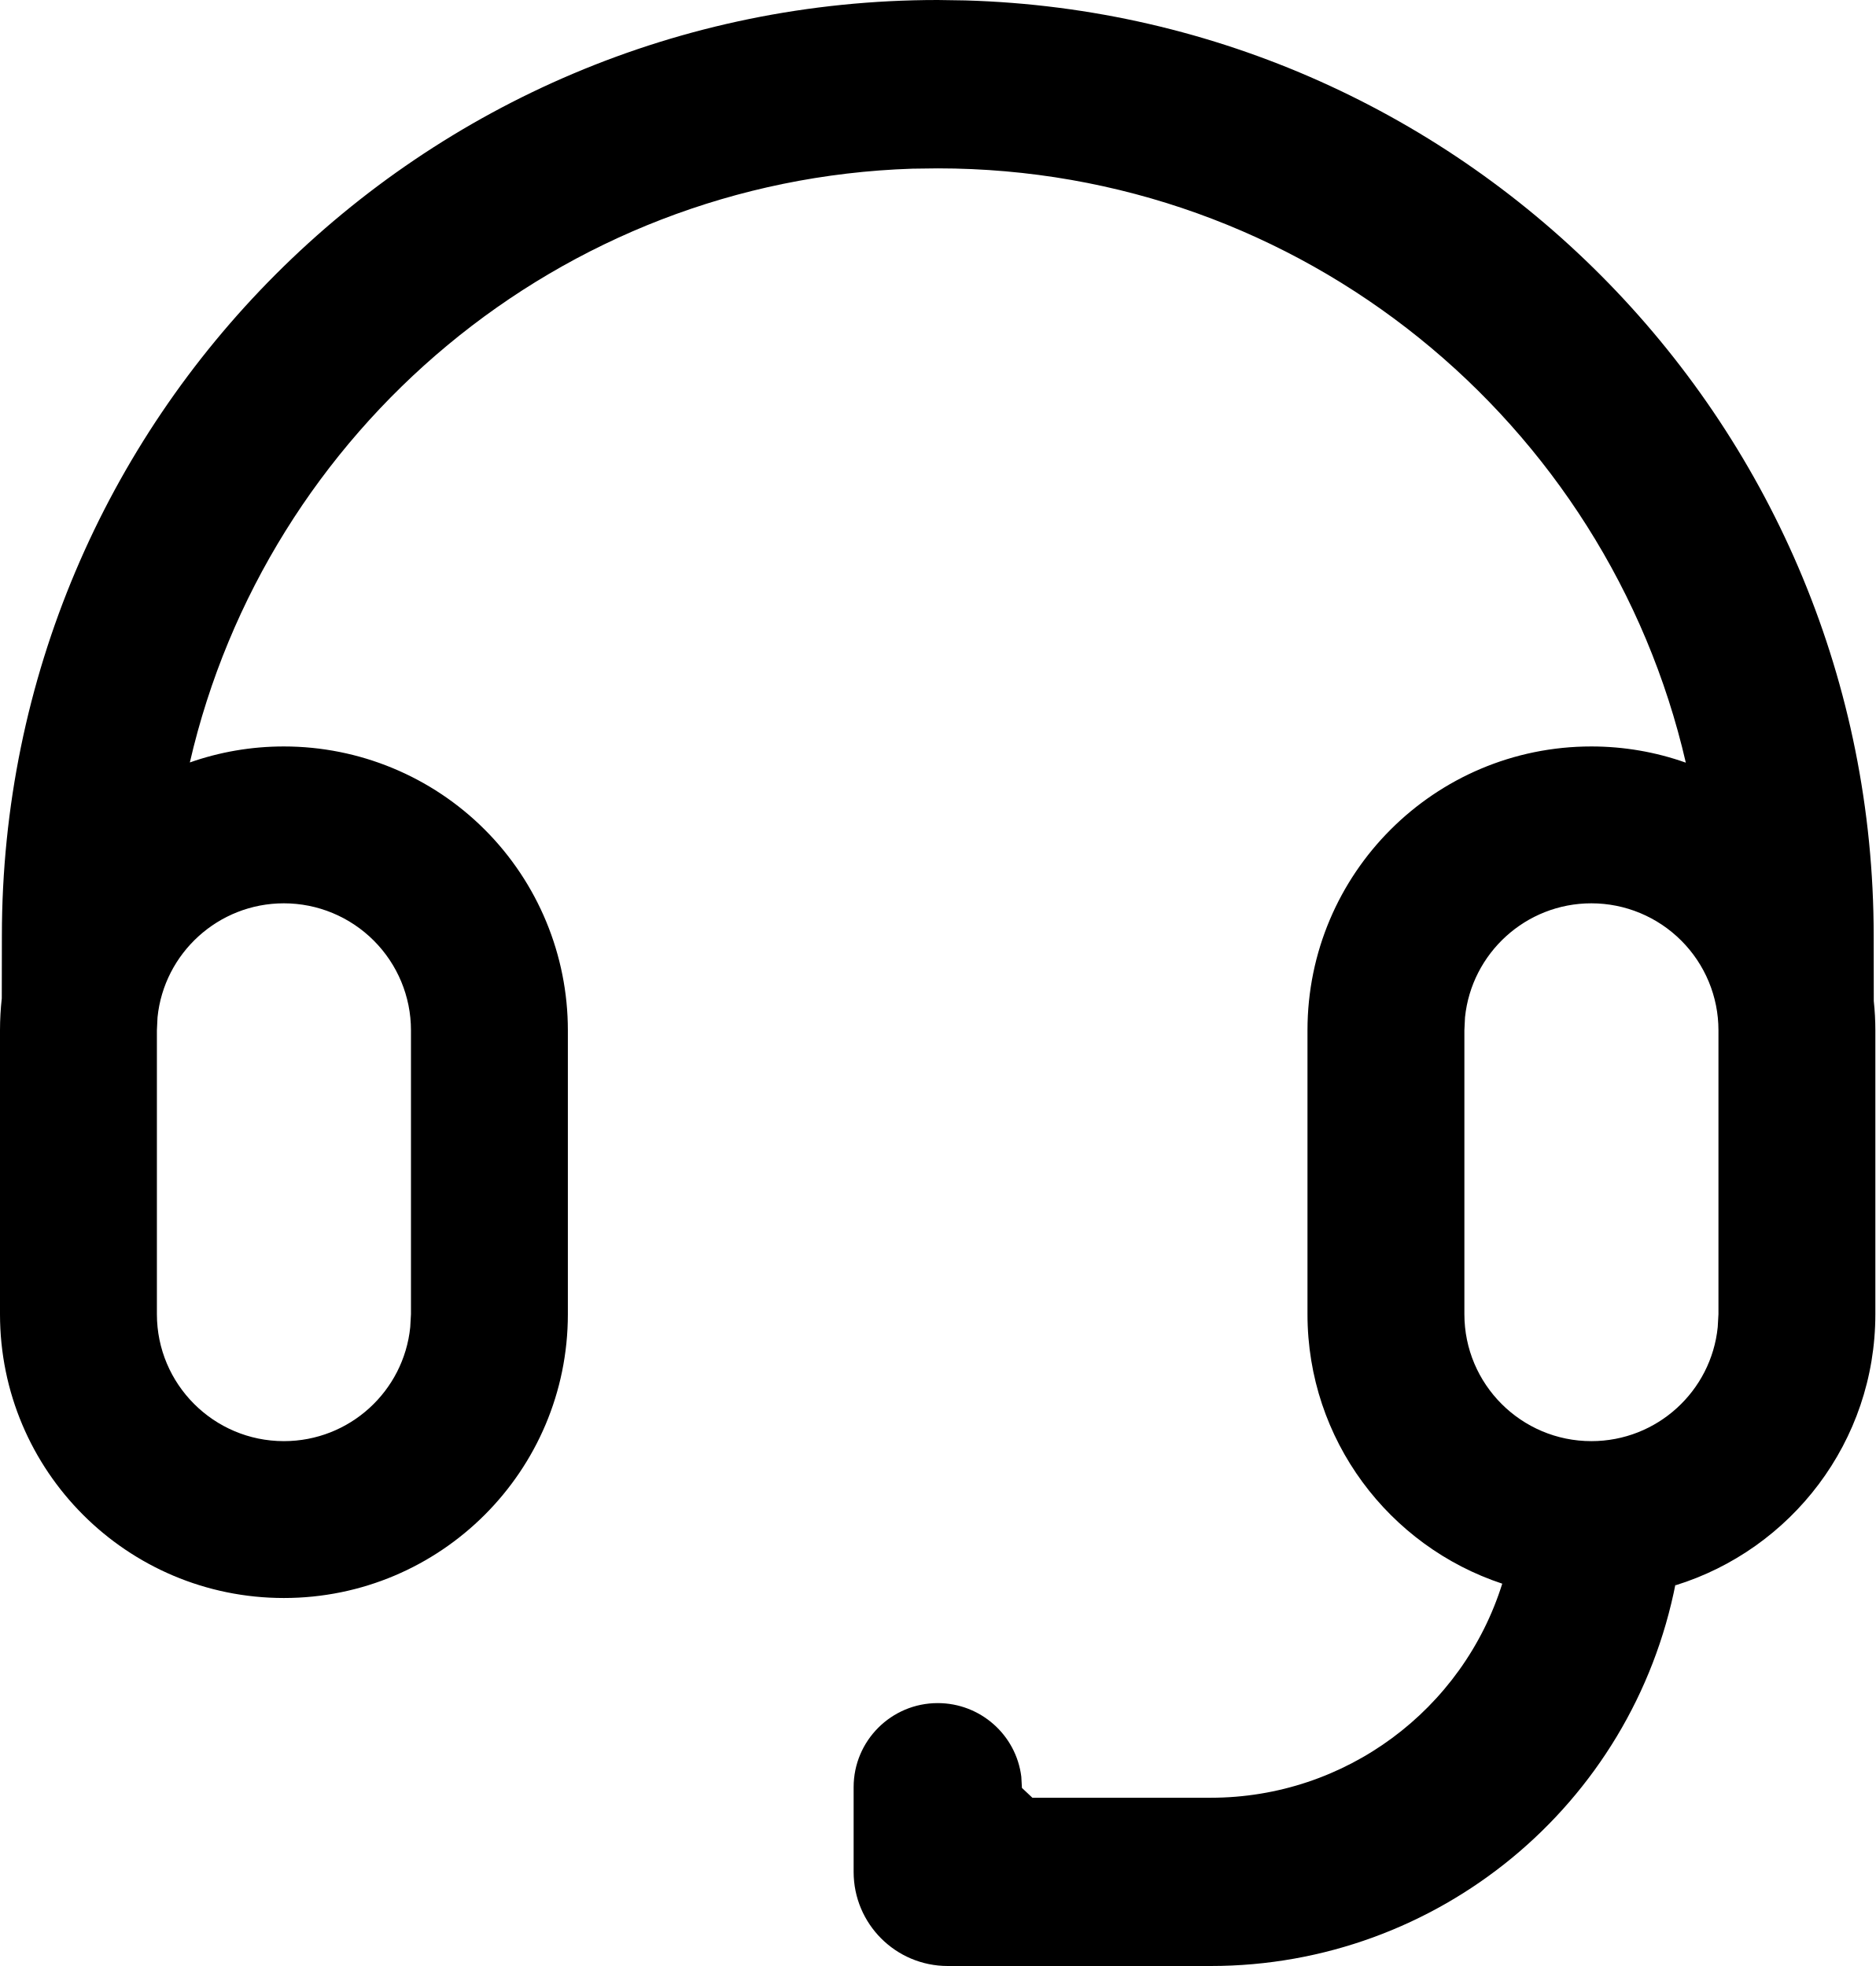
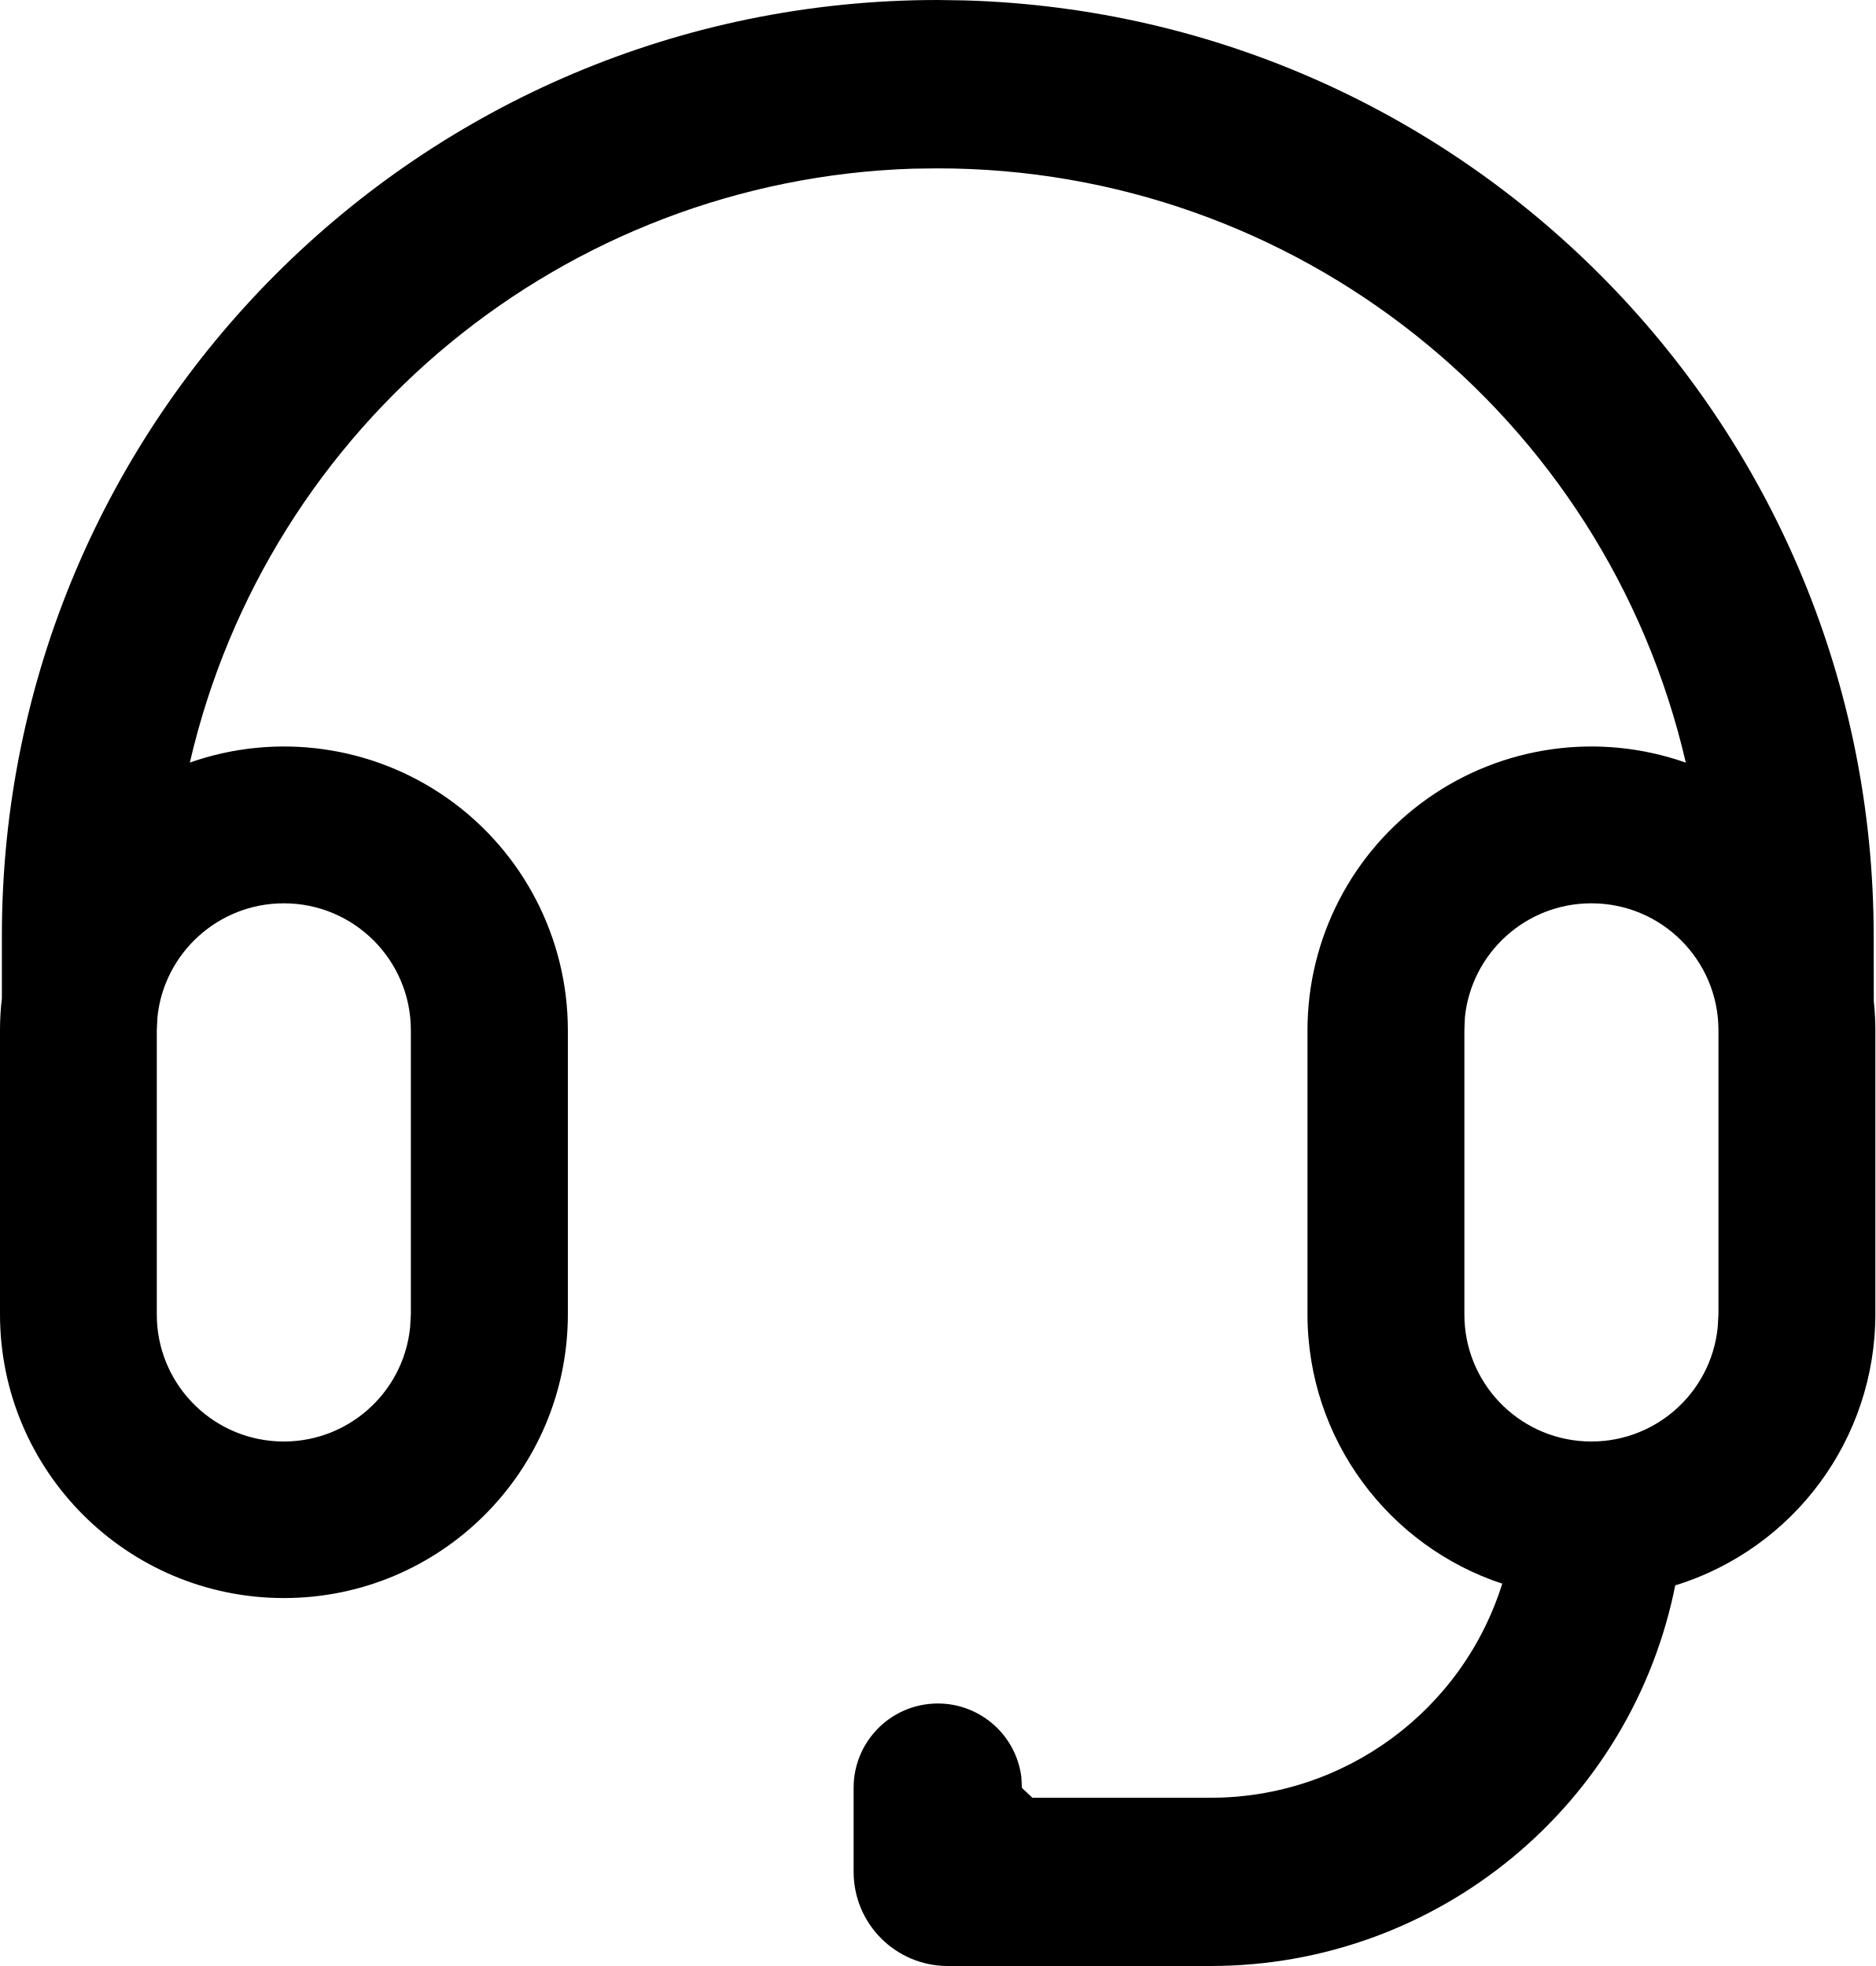
- <svg xmlns="http://www.w3.org/2000/svg" version="1.1" width="17.928" height="18.8" viewBox="0 0 17.928 18.8">
-   <g>
-     <path d="M9.229,0.004L8.965,0C4.024,0,0.018,4.006,0.018,8.948L0.017,9.546C0.006,9.647,0,9.749,0,9.852L0,12.567C0,14.066,1.215,15.281,2.714,15.281C4.213,15.281,5.429,14.066,5.429,12.567L5.429,9.852C5.429,9.133,5.143,8.442,4.634,7.933C4.125,7.424,3.434,7.138,2.714,7.138C2.399,7.138,2.096,7.192,1.815,7.291C2.548,4.112,5.348,1.723,8.723,1.613L8.965,1.61C12.449,1.61,15.366,4.037,16.117,7.293C15.83,7.191,15.525,7.138,15.214,7.138C13.715,7.138,12.5,8.353,12.5,9.852L12.5,12.567C12.5,13.768,13.28,14.786,14.362,15.144C13.984,16.351,12.862,17.191,11.575,17.191L9.87,17.191L9.77,17.097L9.764,16.989C9.714,16.589,9.372,16.286,8.965,16.286C8.521,16.286,8.161,16.646,8.161,17.09L8.161,17.9C8.161,18.397,8.563,18.8,9.061,18.8L11.575,18.8C13.744,18.8,15.607,17.263,16.021,15.135L16.017,15.16C17.124,14.818,17.929,13.786,17.929,12.567L17.929,9.852C17.929,9.759,17.924,9.666,17.914,9.573L17.913,8.948C17.913,4.094,14.049,0.143,9.229,0.004ZM2.714,8.638C2.086,8.638,1.568,9.116,1.506,9.728L1.5,9.852L1.5,12.567C1.5,13.237,2.044,13.781,2.714,13.781C3.343,13.781,3.86,13.303,3.922,12.691L3.929,12.567L3.929,9.852C3.929,9.53,3.801,9.222,3.573,8.994C3.345,8.766,3.036,8.638,2.714,8.638ZM15.214,8.638C14.586,8.638,14.069,9.116,14.006,9.728L14,9.852L14,12.567C14,13.237,14.544,13.781,15.214,13.781C15.843,13.781,16.36,13.303,16.422,12.691L16.429,12.567L16.429,9.852C16.429,9.53,16.301,9.222,16.073,8.994C15.845,8.766,15.536,8.638,15.214,8.638Z" fill-rule="evenodd" fill-opacity="1" />
-   </g>
+ <svg xmlns="http://www.w3.org/2000/svg" width="17.928" height="18.8">
+   <path fill-rule="evenodd" d="M9.23.004 8.964 0A8.947 8.947 0 0 0 .018 8.948v.598Q0 9.696 0 9.852v2.715a2.714 2.714 0 0 0 5.429 0V9.852a2.714 2.714 0 0 0-3.614-2.56 7.34 7.34 0 0 1 6.908-5.679l.242-.003a7.34 7.34 0 0 1 7.152 5.683 2.714 2.714 0 0 0-3.617 2.56v2.714c0 1.2.78 2.22 1.862 2.577a2.92 2.92 0 0 1-2.786 2.047H9.87l-.1-.094-.006-.108a.805.805 0 0 0-1.603.101v.81a.9.9 0 0 0 .9.9h2.515a4.53 4.53 0 0 0 4.445-3.665l-.004.025a2.715 2.715 0 0 0 1.912-2.593V9.852q0-.14-.015-.279l-.001-.625A8.95 8.95 0 0 0 9.229.004M2.713 8.638c-.628 0-1.146.478-1.208 1.09l-.006.124v2.715a1.214 1.214 0 0 0 2.422.124l.007-.124V9.852a1.214 1.214 0 0 0-1.215-1.214m12.5 0c-.628 0-1.146.478-1.208 1.09L14 9.852v2.715a1.214 1.214 0 0 0 2.422.124l.007-.124V9.852a1.214 1.214 0 0 0-1.215-1.214" />
</svg>
